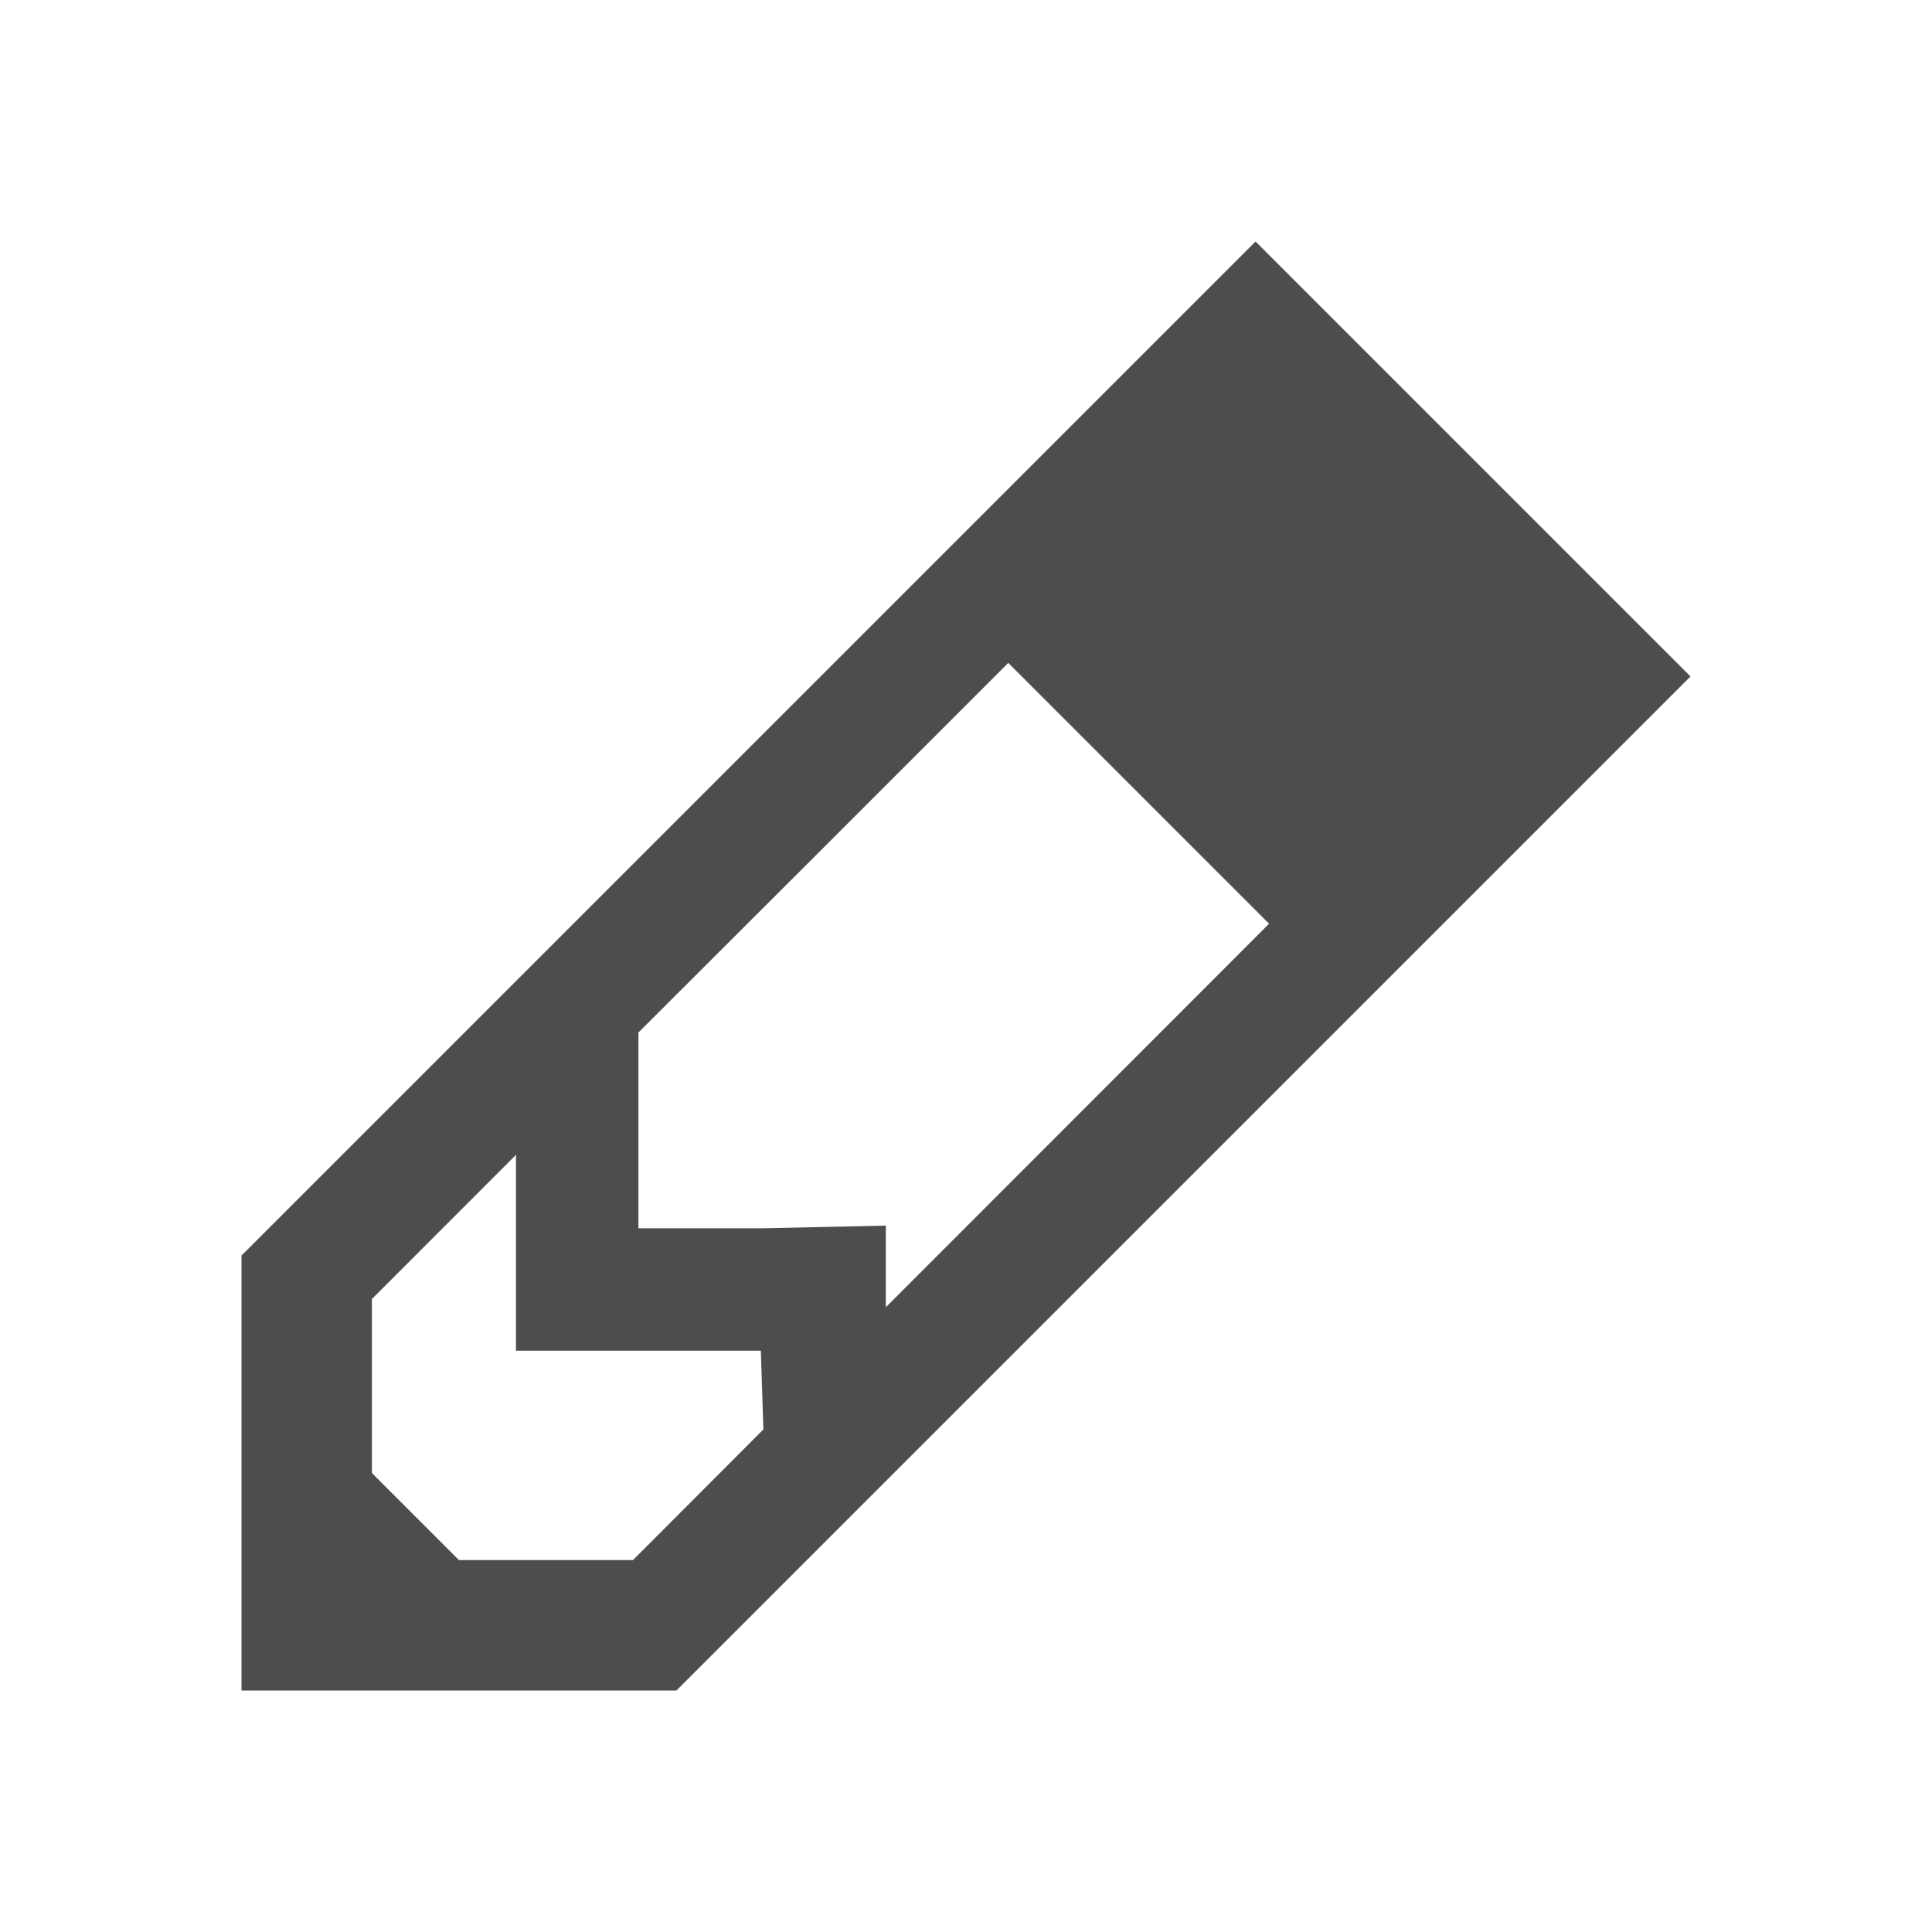
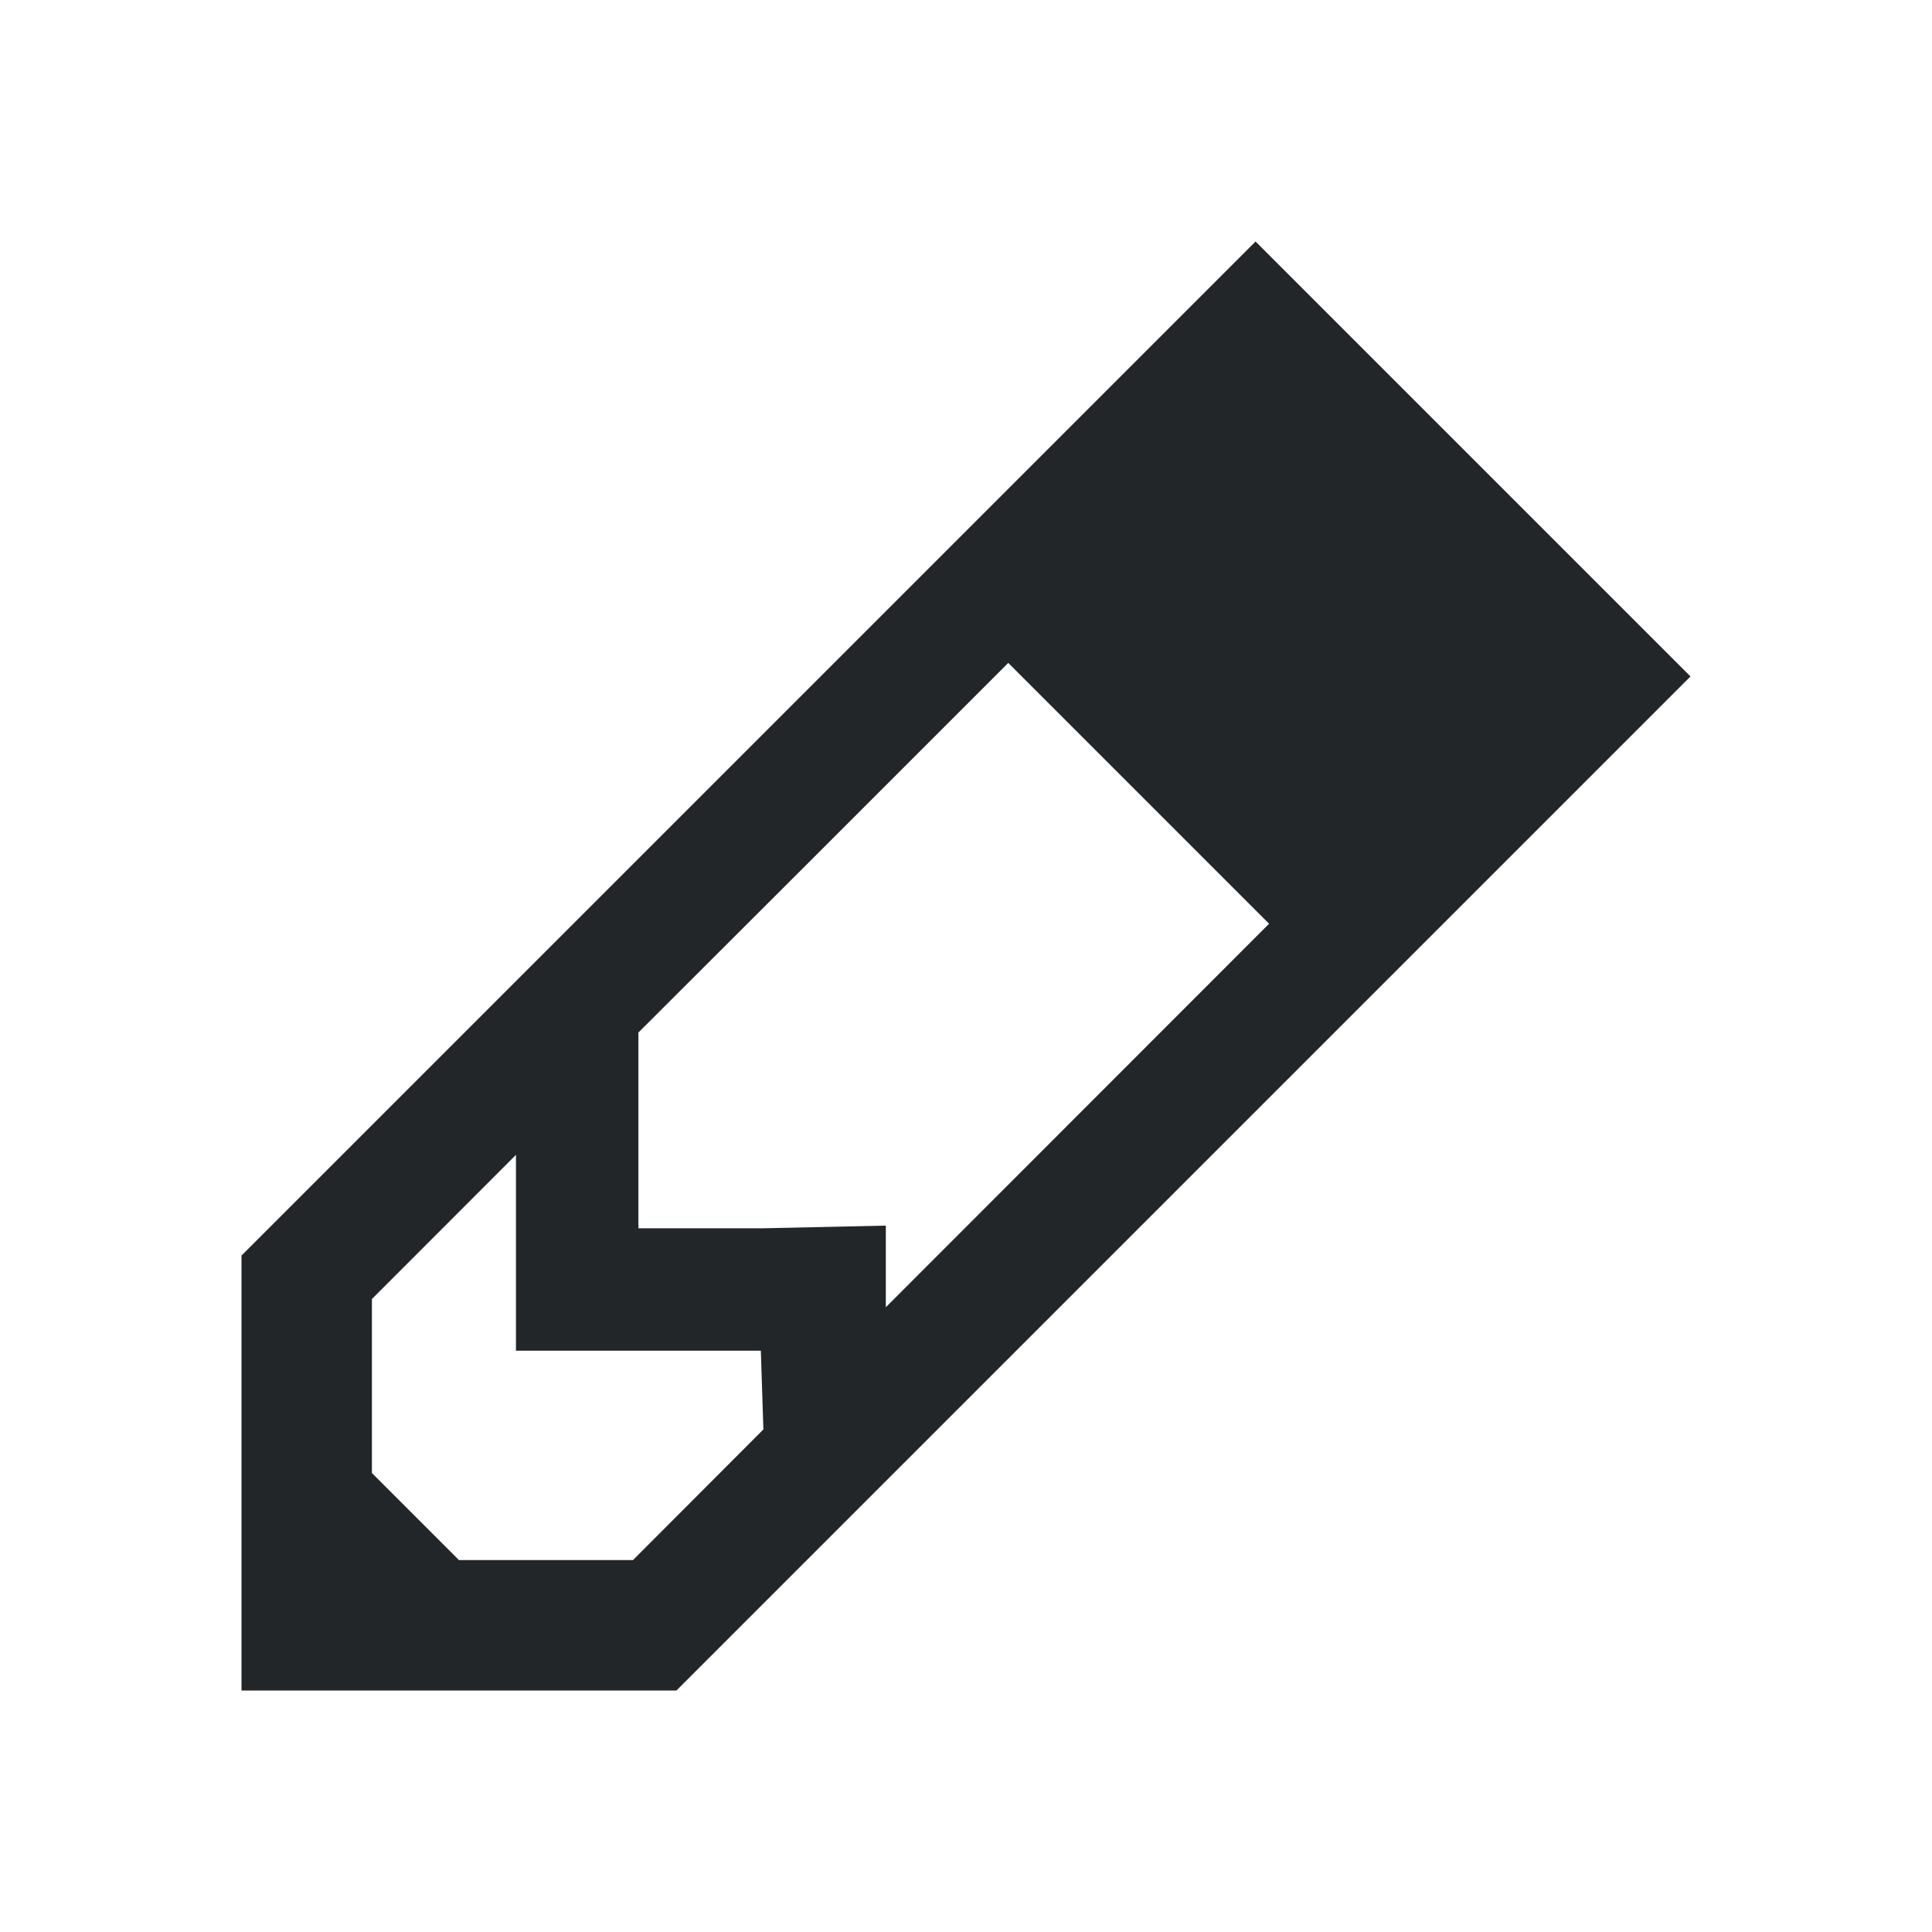
<svg xmlns="http://www.w3.org/2000/svg" viewBox="0 0 16 16">
  <defs id="defs3051">
    <style type="text/css" id="current-color-scheme">
      .ColorScheme-Text {
-         color:#4d4d4d;
+         color:#232629;
      }
      </style>
  </defs>
  <path style="fill:currentColor;fill-opacity:1;stroke:none" d="M 10.398 2 L 5.287 7.111 L 2 10.398 L 2 14 L 5.602 14 L 14 5.602 L 10.398 2 z M 8.35 5.49 L 10.51 7.65 L 7.336 10.826 L 7.336 10.15 L 6.322 10.172 L 5.287 10.172 L 5.287 9.137 L 5.287 8.551 L 6.729 7.111 L 8.35 5.49 z M 4.273 9.564 L 4.273 11.186 L 5.309 11.186 L 6.301 11.186 L 6.322 11.838 L 5.242 12.92 L 3.801 12.92 L 3.08 12.199 L 3.08 10.758 L 4.273 9.564 z " class="ColorScheme-Text" />
</svg>
